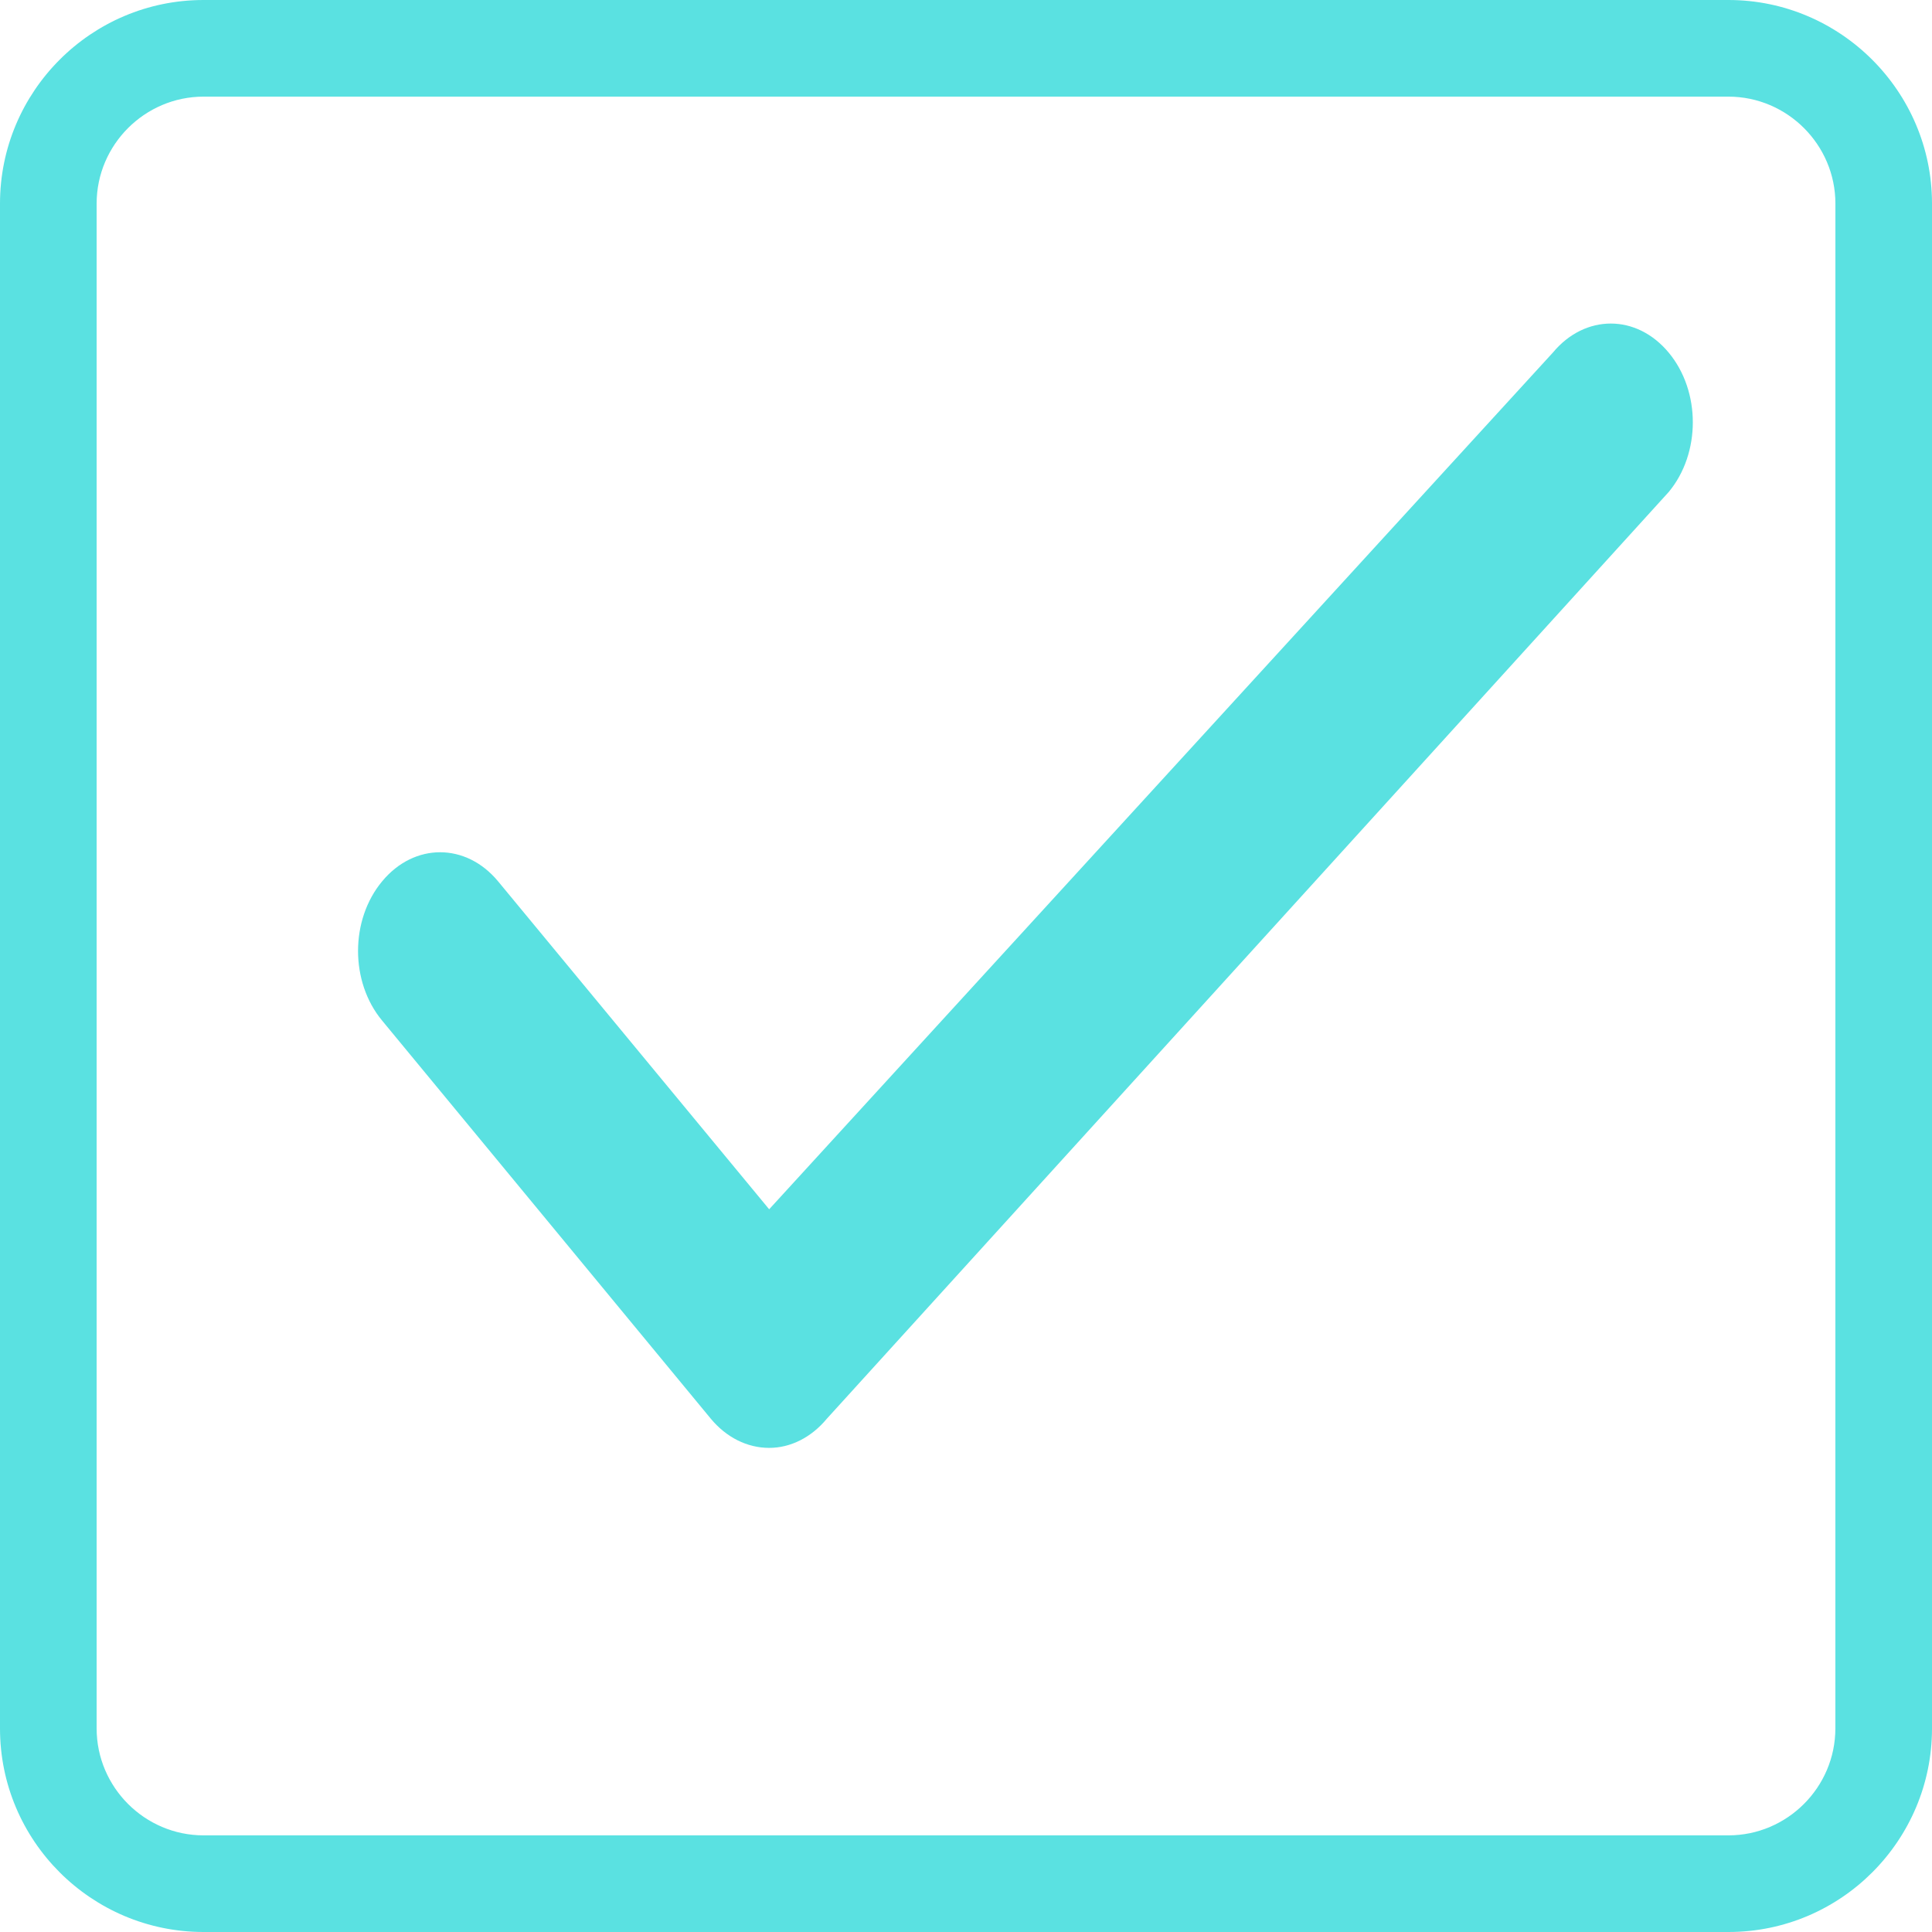
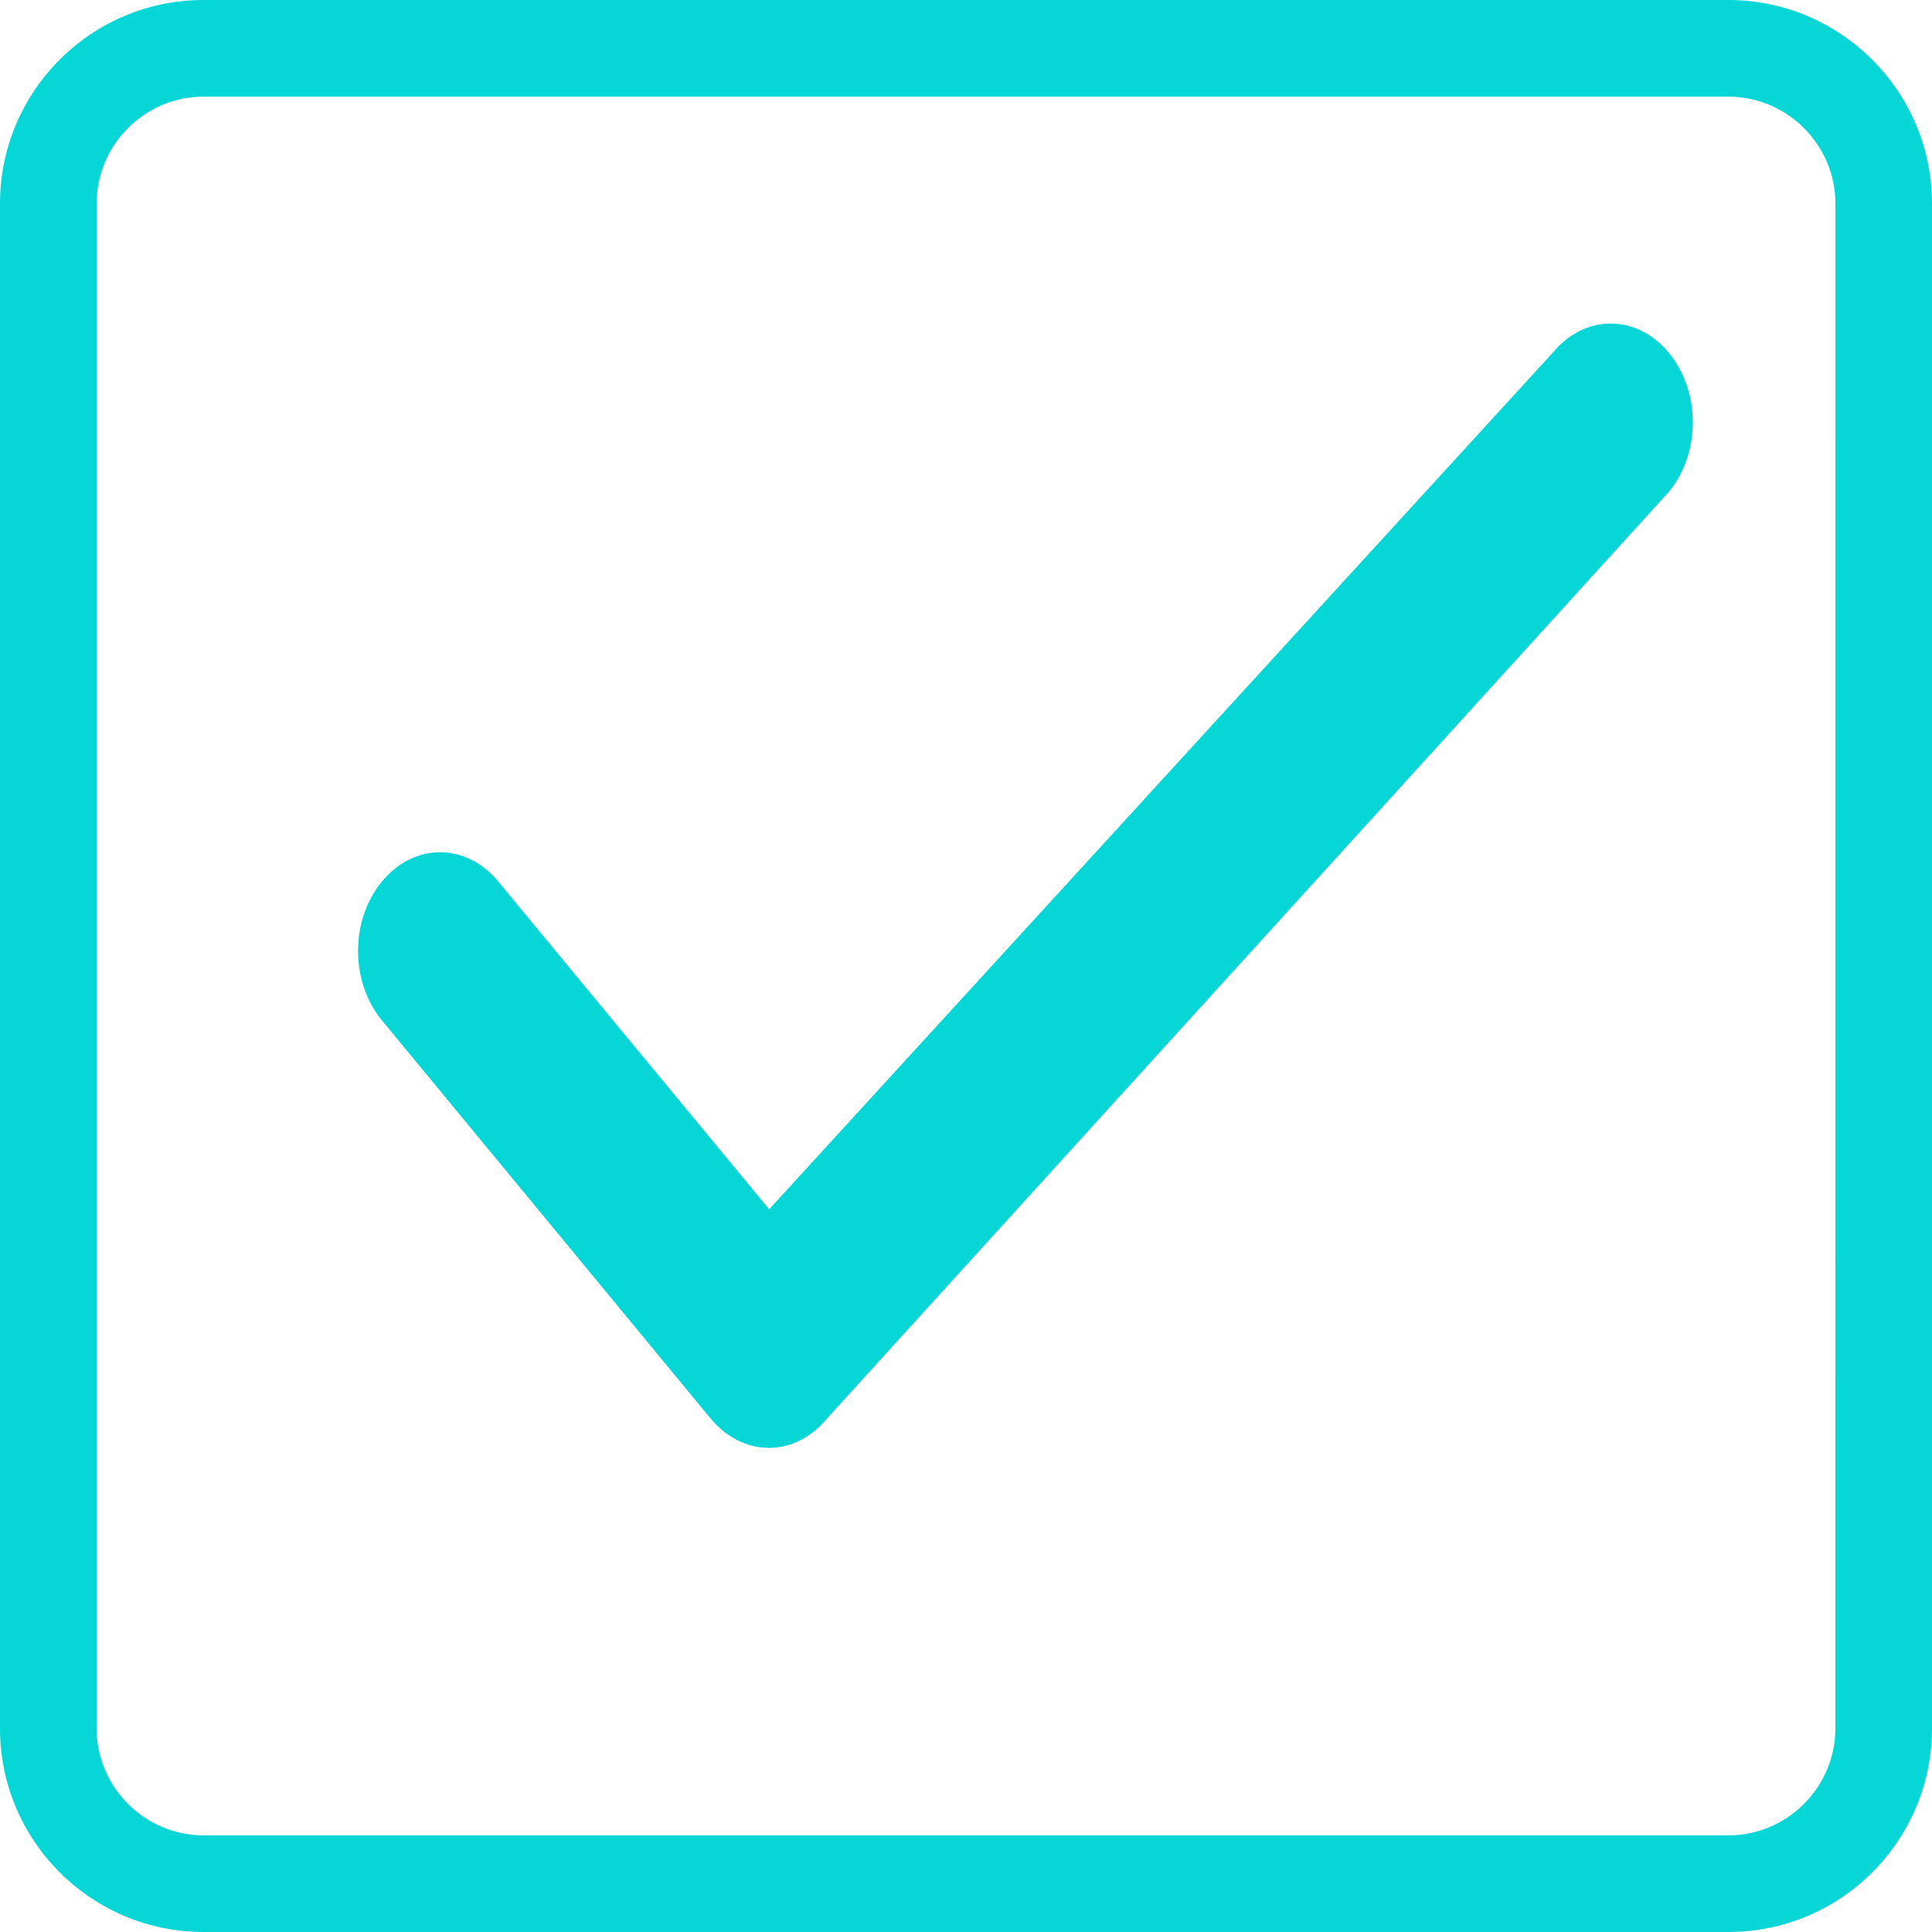
<svg xmlns="http://www.w3.org/2000/svg" version="1.1" id="Layer_1" x="0px" y="0px" width="50px" height="50px" viewBox="0 0 50 50" enable-background="new 0 0 50 50" xml:space="preserve">
  <g>
    <g>
-       <path fill="#5AE1E1" d="M44.732,0H5.268C2.358,0,0,2.368,0,5.268v39.464C0,47.643,2.368,50,5.268,50h39.464    C47.643,50,50,47.632,50,44.732V5.268C50,2.368,47.632,0,44.732,0z M47.499,44.732c0,1.521-1.245,2.767-2.767,2.767H5.268    c-1.521,0-2.767-1.245-2.767-2.767V5.268c0-1.521,1.246-2.767,2.767-2.767h39.464c1.521,0,2.768,1.245,2.768,2.767L47.499,44.732    L47.499,44.732z" />
-       <path fill="#5AE1E1" d="M40.188,9.125L19.906,31.296l-7.017-8.489c-0.832-1.001-2.167-1.001-2.998,0c-0.833,1-0.833,2.607,0,3.608    l8.507,10.304c0.399,0.479,0.936,0.752,1.508,0.752l0,0c0.555,0,1.091-0.271,1.49-0.752l21.79-23.986c0.832-1,0.832-2.607,0-3.607    C42.354,8.123,41.021,8.123,40.188,9.125z" />
+       <path fill="#06d6d6" d="M44.732,0H5.268C2.358,0,0,2.368,0,5.268v39.464C0,47.643,2.368,50,5.268,50h39.464    C47.643,50,50,47.632,50,44.732V5.268C50,2.368,47.632,0,44.732,0z M47.499,44.732c0,1.521-1.245,2.767-2.767,2.767H5.268    c-1.521,0-2.767-1.245-2.767-2.767V5.268c0-1.521,1.246-2.767,2.767-2.767h39.464c1.521,0,2.768,1.245,2.768,2.767L47.499,44.732    L47.499,44.732z" />
+       <path fill="#06d6d6" d="M40.188,9.125L19.906,31.296l-7.017-8.489c-0.832-1.001-2.167-1.001-2.998,0c-0.833,1-0.833,2.607,0,3.608    l8.507,10.304c0.399,0.479,0.936,0.752,1.508,0.752l0,0c0.555,0,1.091-0.271,1.49-0.752l21.79-23.986c0.832-1,0.832-2.607,0-3.607    C42.354,8.123,41.021,8.123,40.188,9.125z" />
    </g>
  </g>
</svg>
